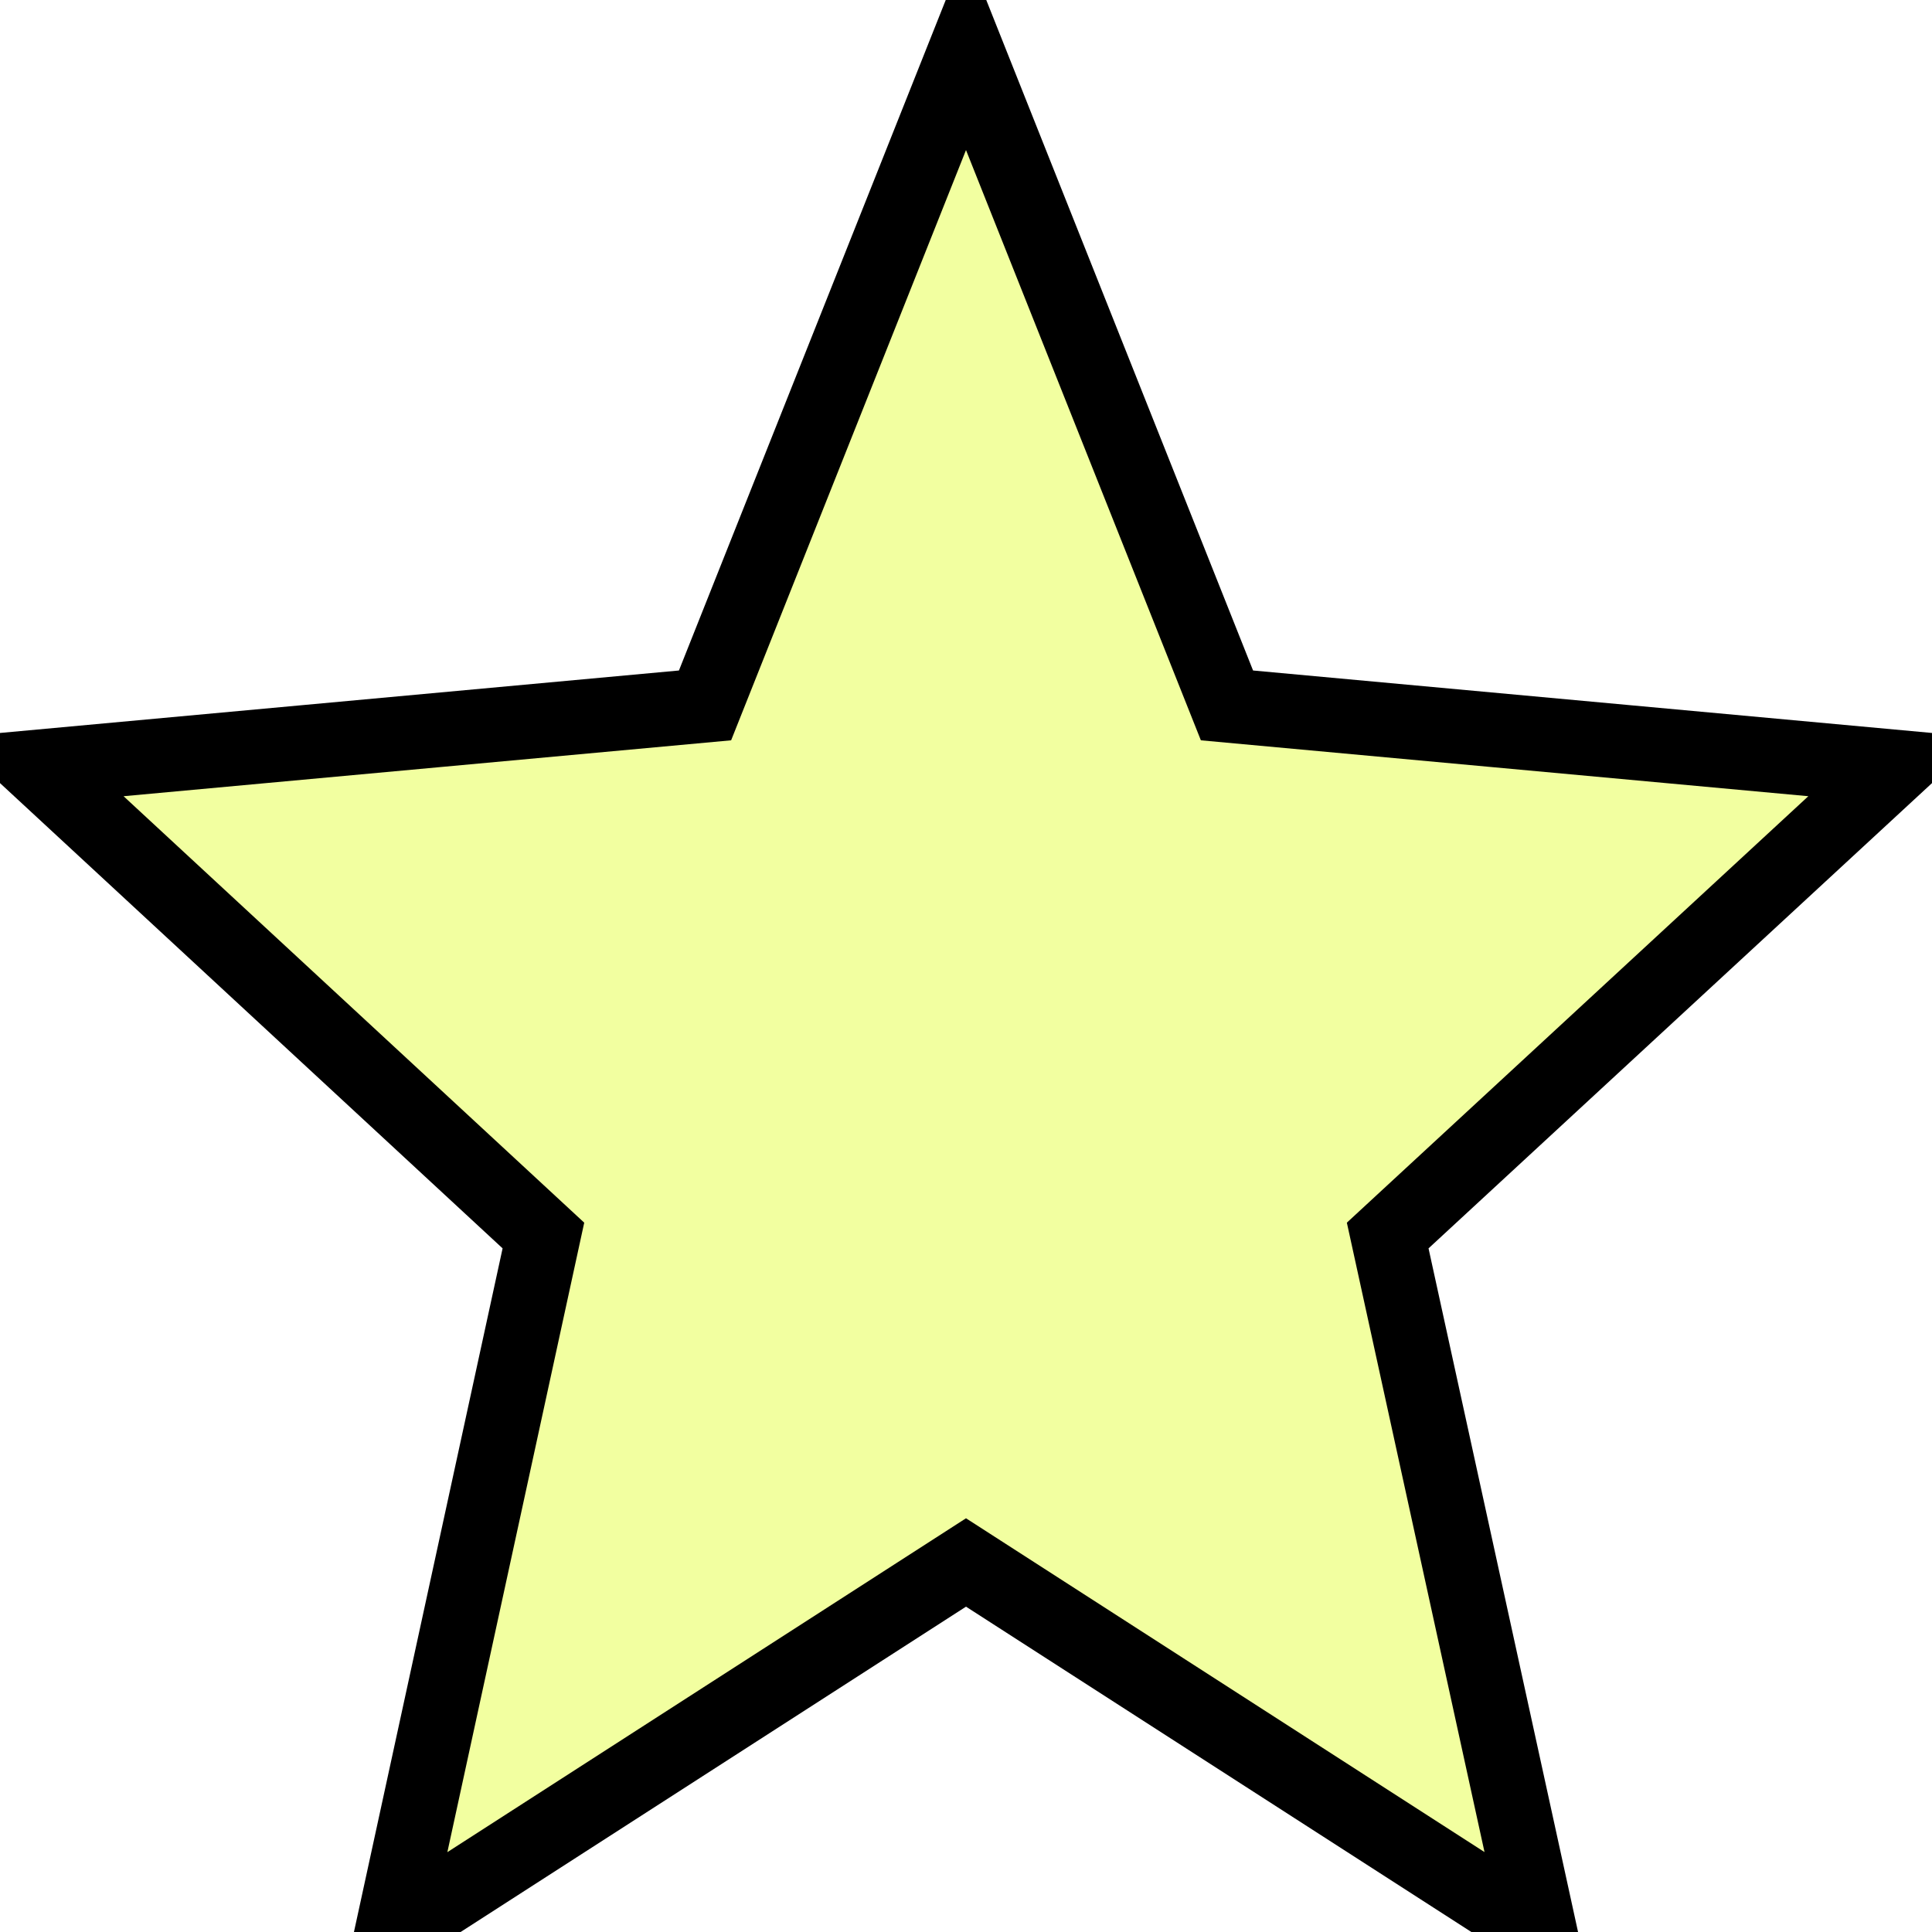
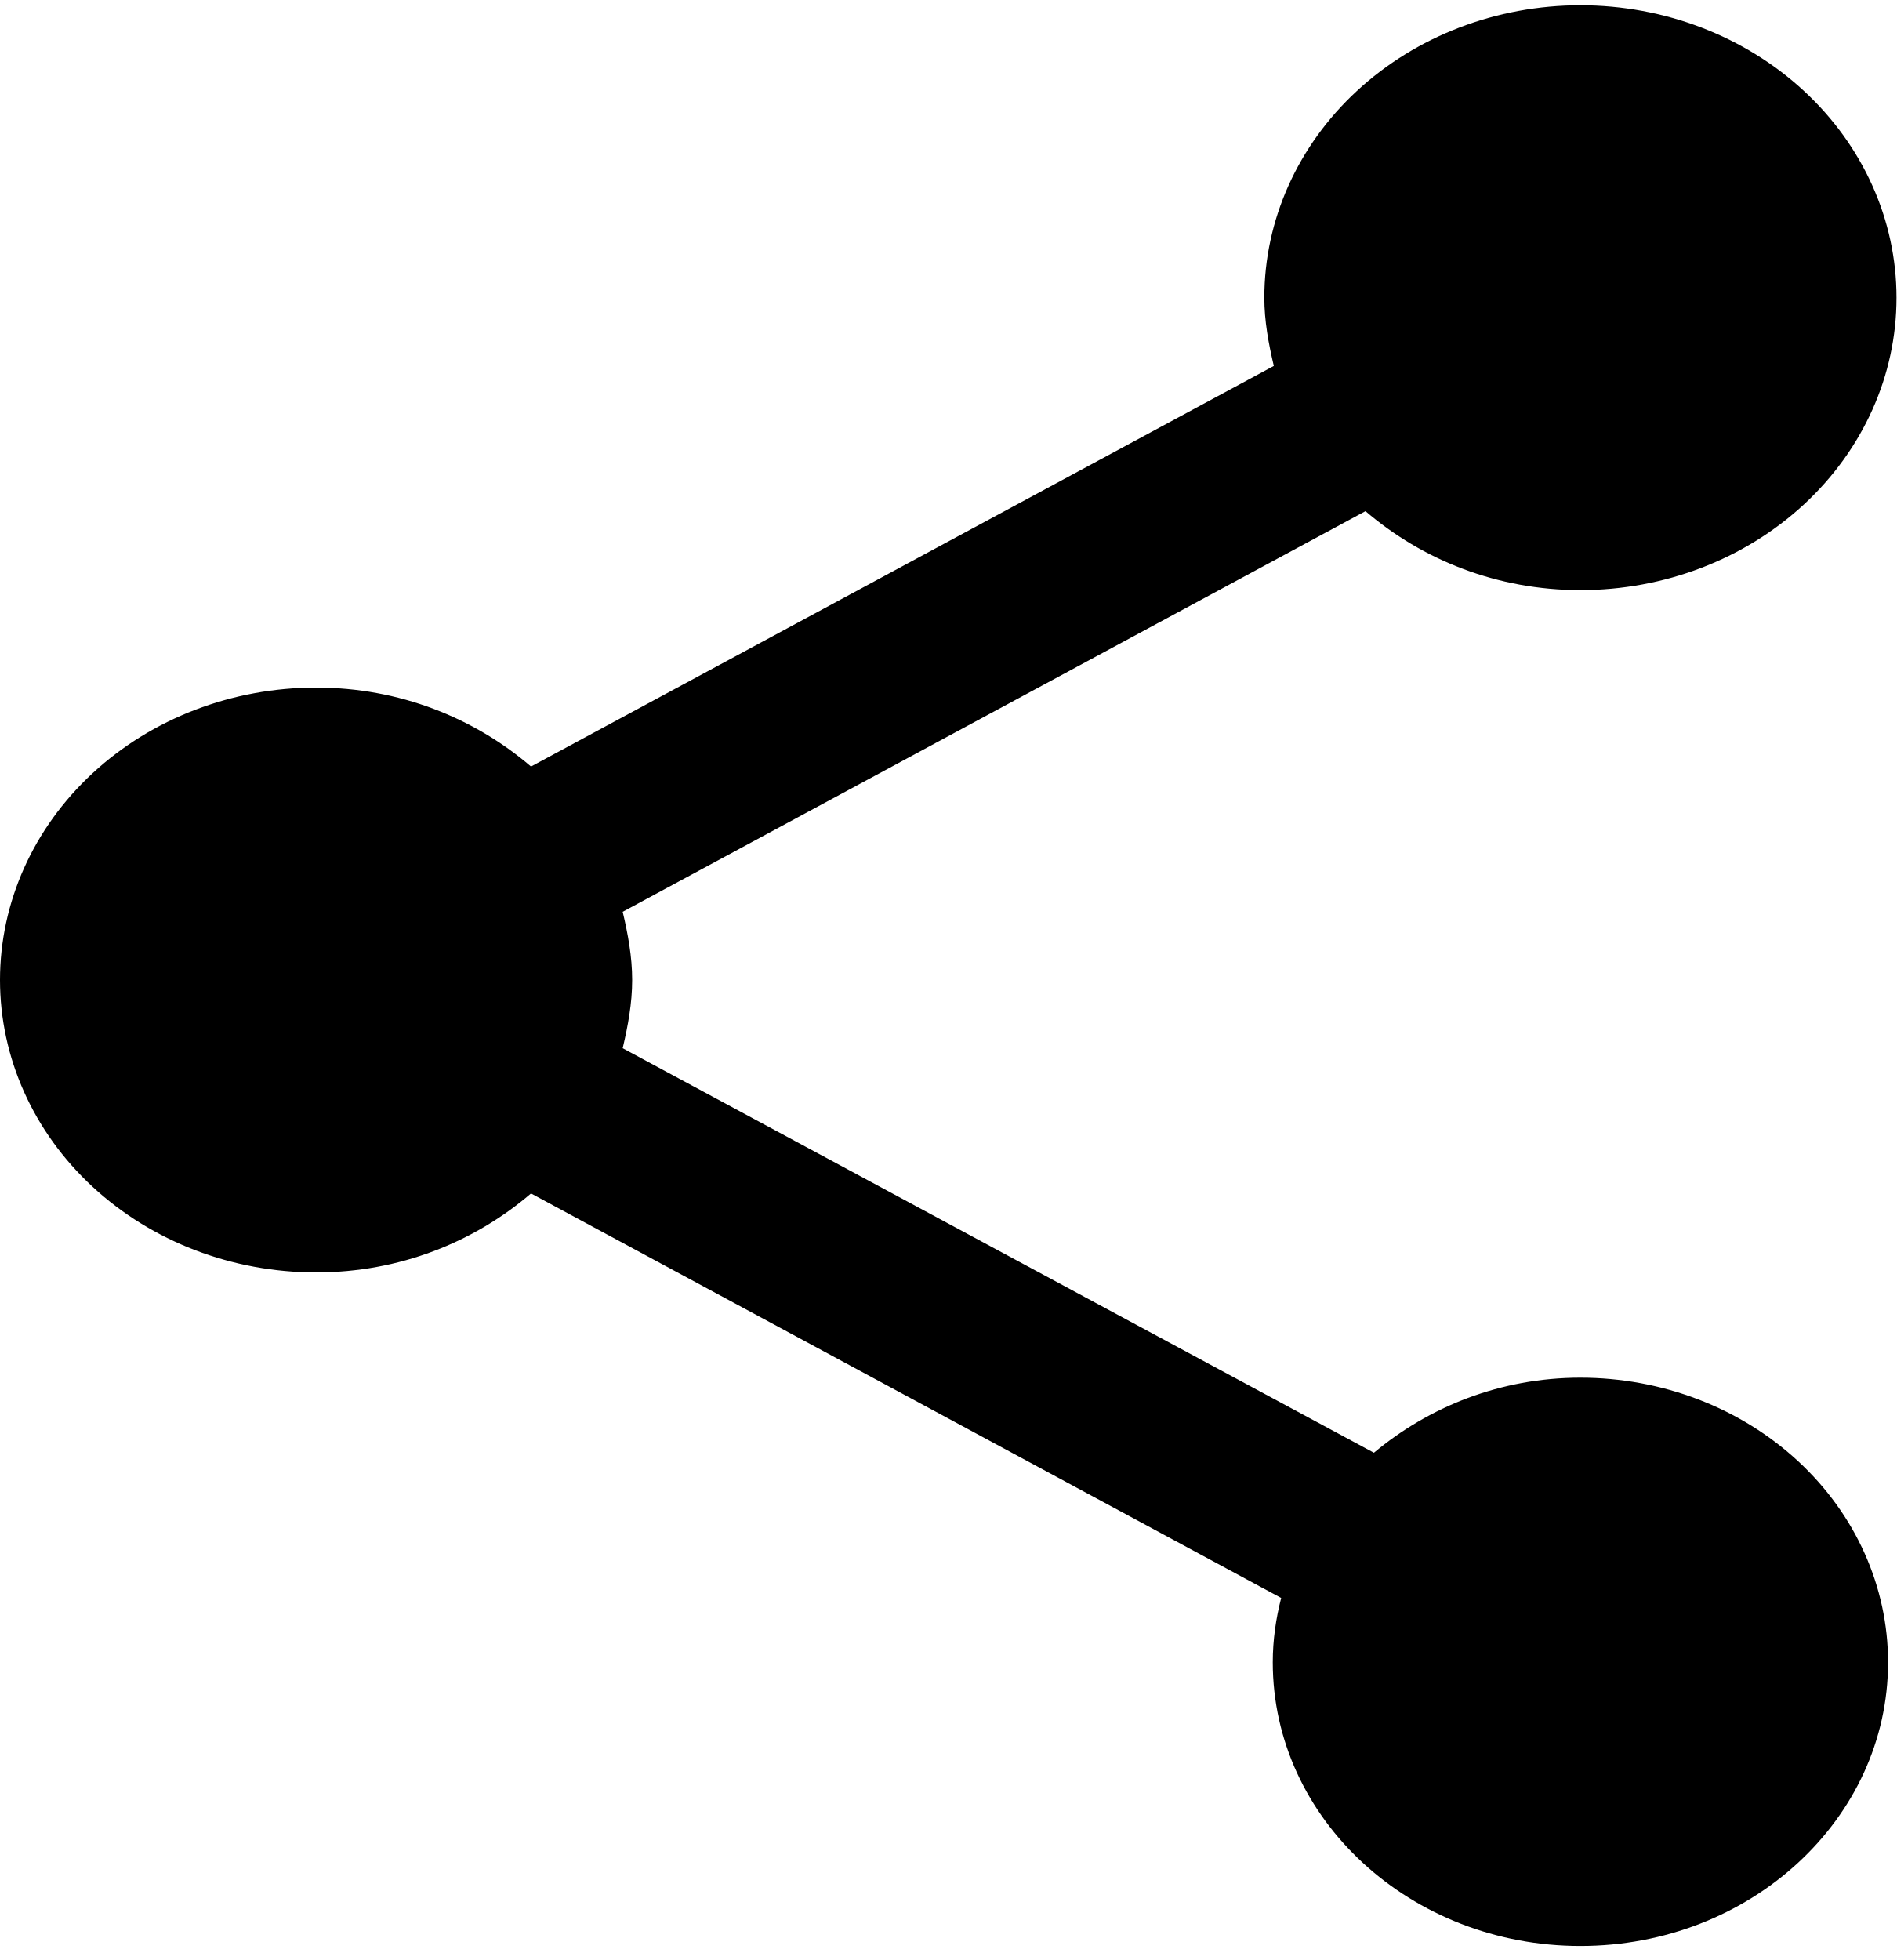
- <svg xmlns="http://www.w3.org/2000/svg" width="26" height="26" viewBox="0 0 26 26" fill="none">
-   <path d="M13,21.027L20.725,26L18.675,16.627L25.5,10.32L16.512,9.493L13,0.667L9.488,9.493L0.5,10.32L7.313,16.627L5.275,26L13,21.027Z" fill="#F2FFA0" stroke="#000000" stroke-width="1" stroke-miterlimit="3.999" />
+ <svg xmlns="http://www.w3.org/2000/svg" width="60" height="62" viewBox="0 0 60 62" fill="none">
+   <path d="M50,43.58C47.467,43.58 45.2,44.505 43.467,45.954L19.7,33.158C19.867,32.449 20,31.74 20,31C20,30.26 19.867,29.551 19.7,28.842L43.2,16.169C45,17.711 47.367,18.667 50,18.667C52.652,18.667 55.196,17.692 57.071,15.957C58.946,14.223 60,11.87 60,9.417C60,6.963 58.946,4.61 57.071,2.876C55.196,1.141 52.652,0.167 50,0.167C47.348,0.167 44.804,1.141 42.929,2.876C41.054,4.61 40,6.963 40,9.417C40,10.157 40.133,10.866 40.3,11.575L16.8,24.247C15,22.706 12.633,21.75 10,21.75C7.348,21.75 4.804,22.724 2.929,24.459C1.054,26.194 0,28.547 0,31C0,33.453 1.054,35.806 2.929,37.541C4.804,39.275 7.348,40.25 10,40.25C12.633,40.25 15,39.294 16.8,37.752L40.533,50.548C40.367,51.196 40.267,51.874 40.267,52.583C40.267,57.547 44.633,61.556 50,61.556C55.367,61.556 59.733,57.547 59.733,52.583C59.733,50.195 58.708,47.905 56.883,46.217C55.057,44.528 52.581,43.58 50,43.58Z" fill="#000000" />
</svg>
